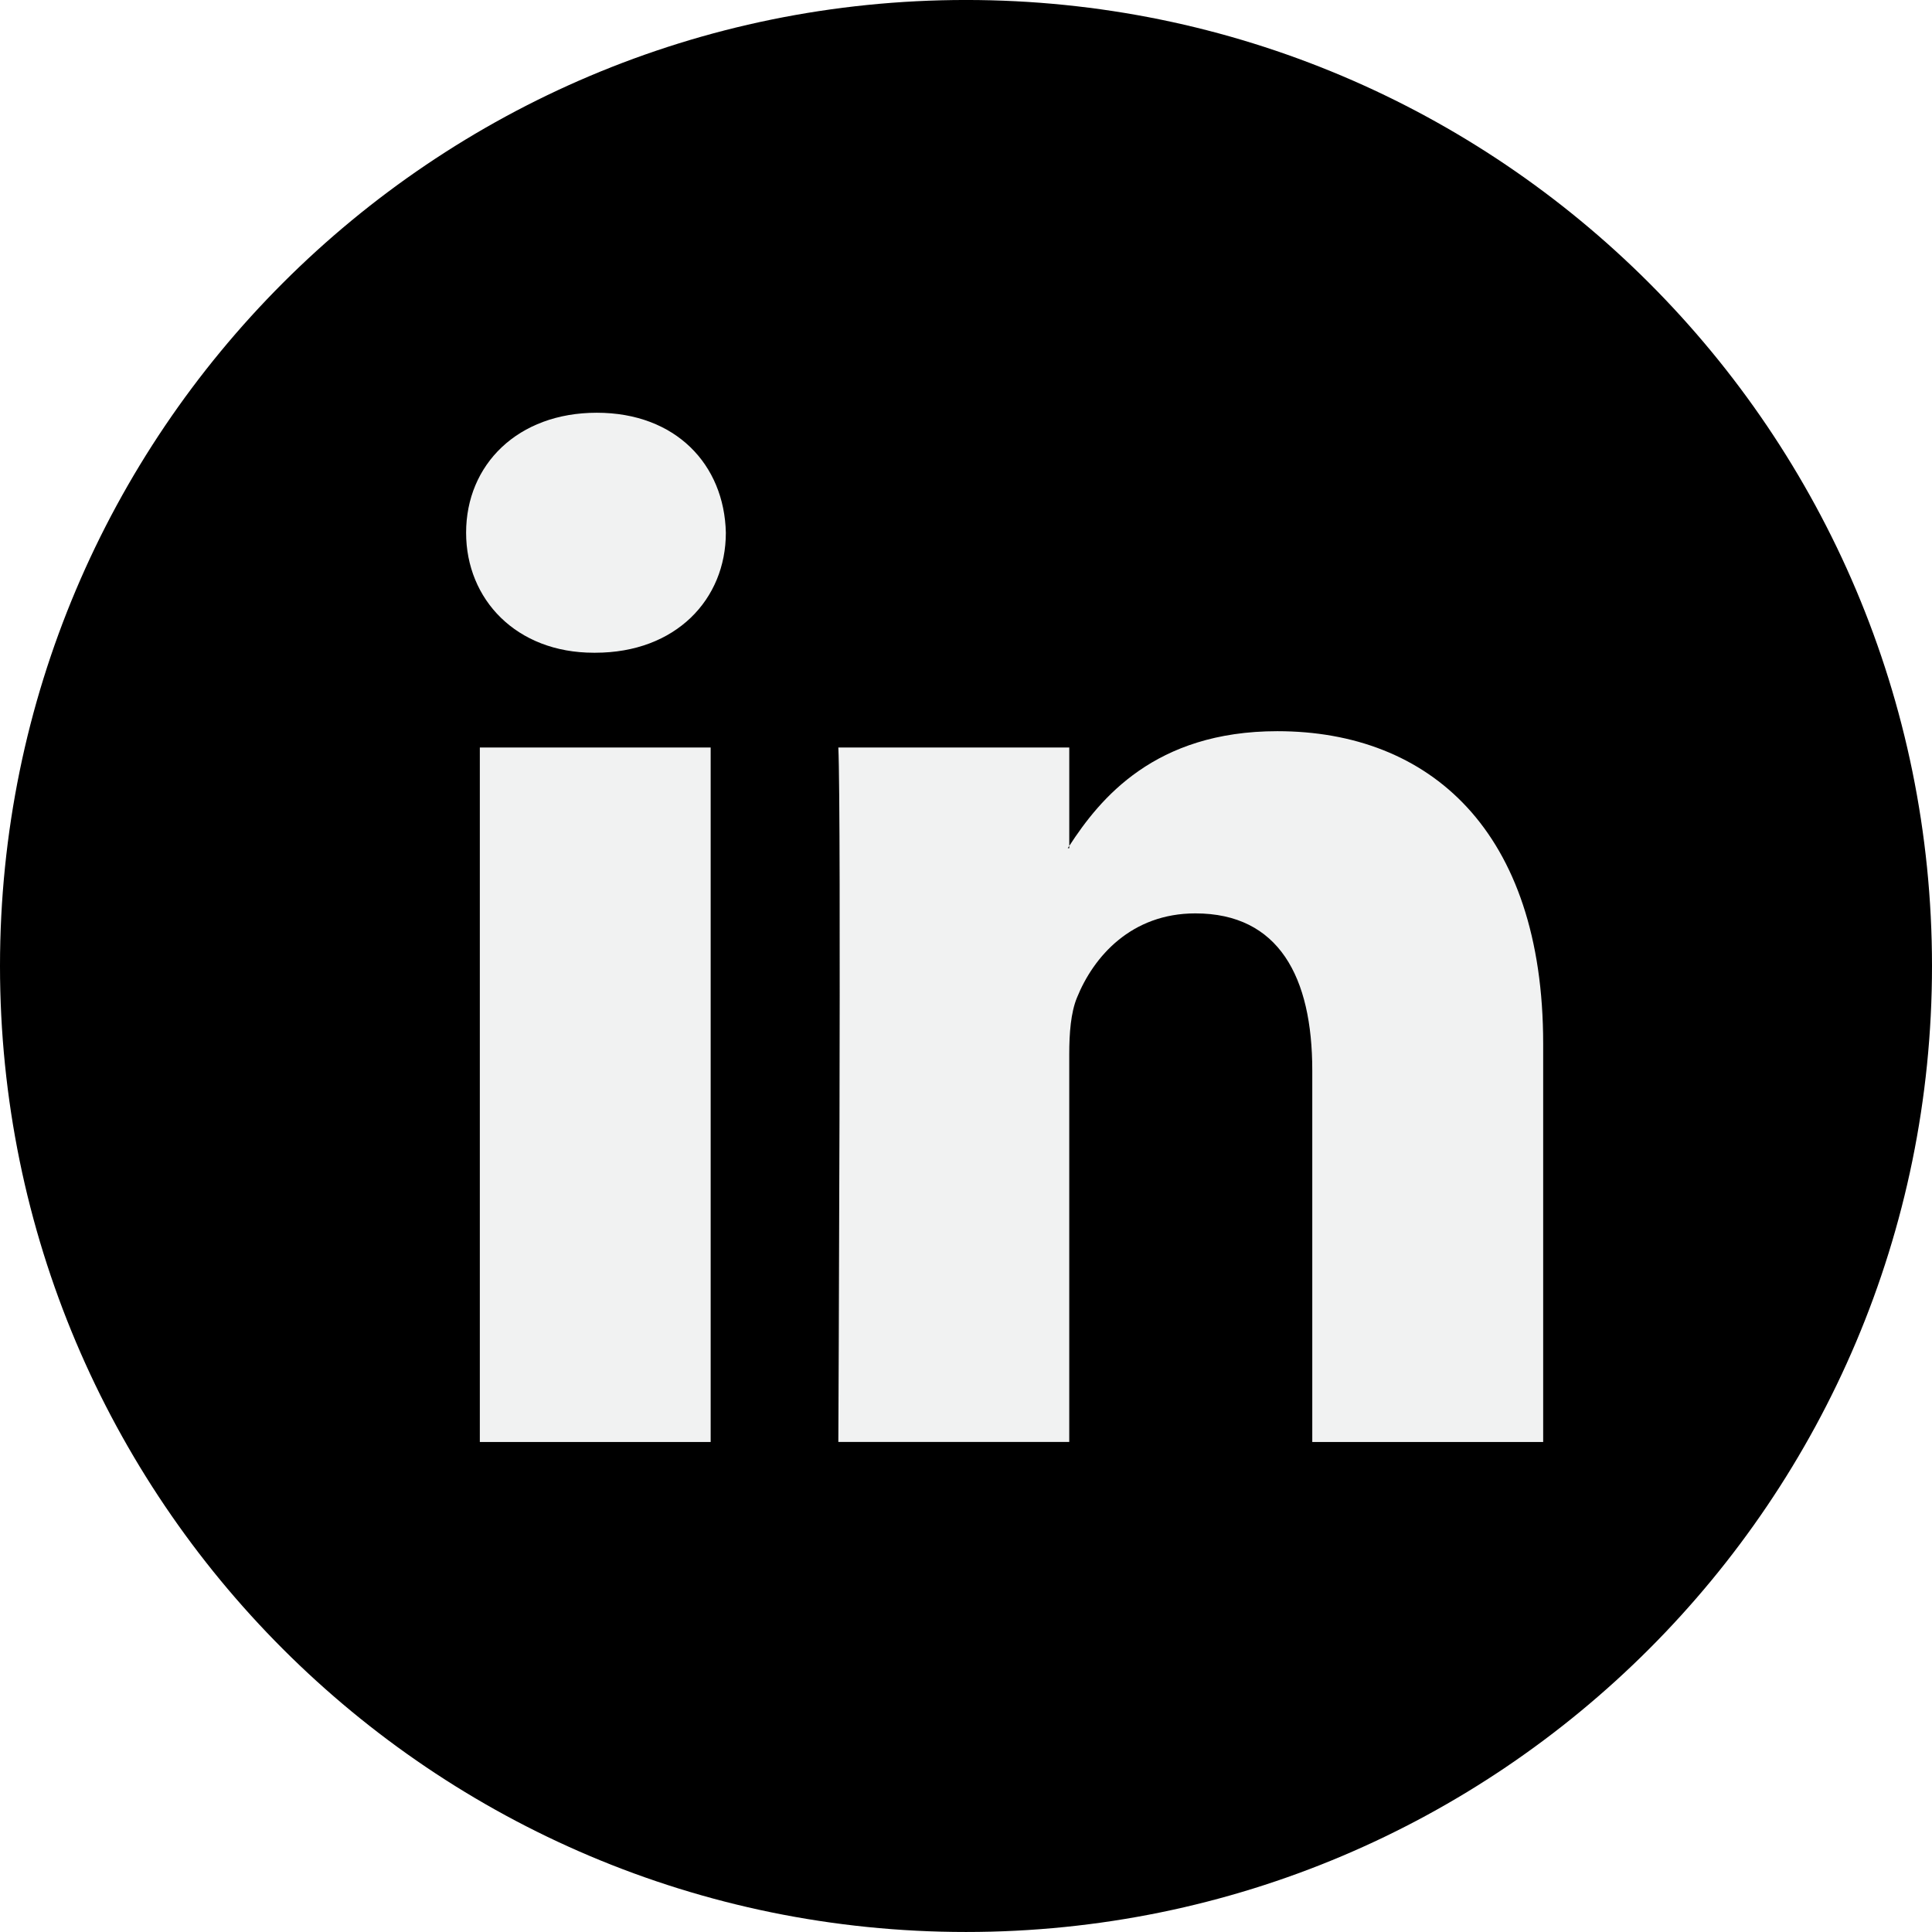
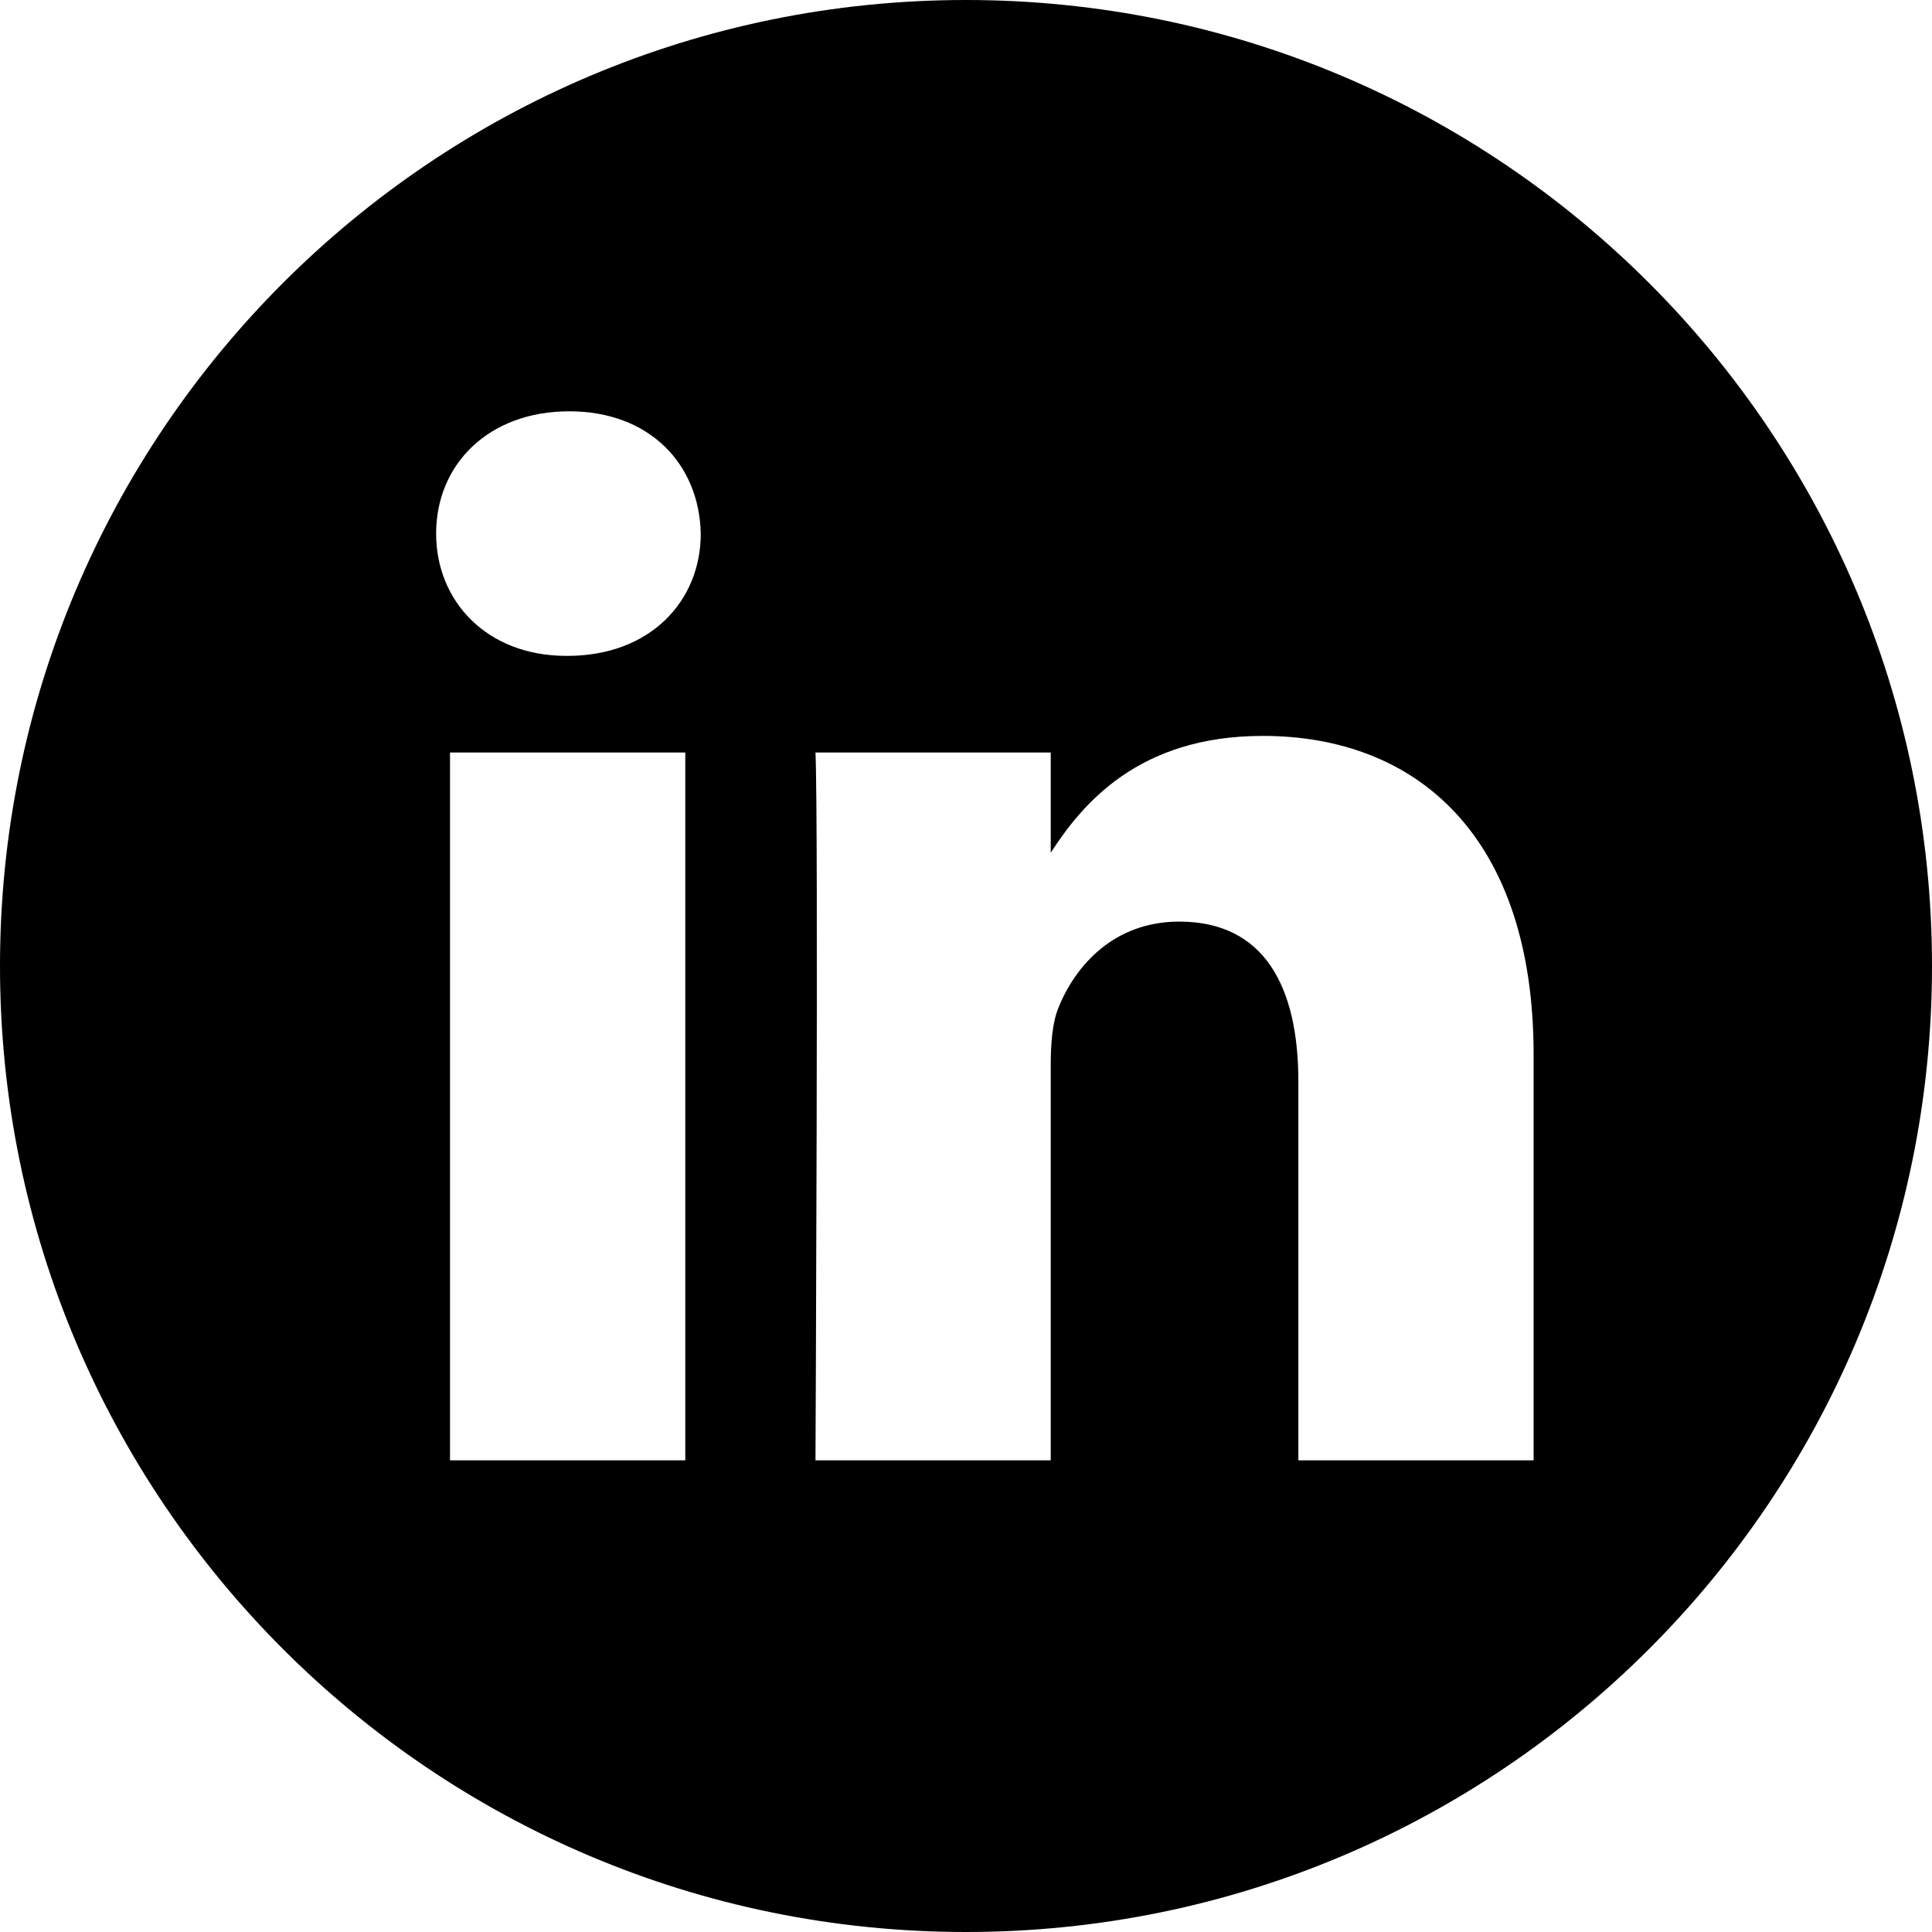
- <svg xmlns="http://www.w3.org/2000/svg" version="1.1" id="Capa_1" x="0px" y="0px" viewBox="0 0 112.196 112.196" style="enable-background:new 0 0 112.196 112.196;" xml:space="preserve">
-   <g>
-     <circle cx="56.098" cy="56.097" r="56.098" />
-     <g>
-       <path style="fill:#F1F2F2;" d="M89.616,60.611v23.128H76.207V62.161c0-5.418-1.936-9.118-6.791-9.118    c-3.705,0-5.906,2.491-6.878,4.903c-0.353,0.862-0.444,2.059-0.444,3.268v22.524H48.684c0,0,0.18-36.546,0-40.329h13.411v5.715    c-0.027,0.045-0.065,0.089-0.089,0.132h0.089v-0.132c1.782-2.742,4.96-6.662,12.085-6.662    C83.002,42.462,89.616,48.226,89.616,60.611L89.616,60.611z M34.656,23.969c-4.587,0-7.588,3.011-7.588,6.967    c0,3.872,2.914,6.97,7.412,6.97h0.087c4.677,0,7.585-3.098,7.585-6.97C42.063,26.98,39.244,23.969,34.656,23.969L34.656,23.969z     M27.865,83.739H41.27V43.409H27.865V83.739z" />
-     </g>
-   </g>
+ <svg xmlns="http://www.w3.org/2000/svg" height="512pt" viewBox="0 0 512 512" width="512pt">
+   <path d="m256 0c-141.363 0-256 114.637-256 256s114.637 256 256 256 256-114.637 256-256-114.637-256-256-256zm-74.391 387h-62.348v-187.574h62.348zm-31.172-213.188h-.406c-20.922 0-34.453-14.402-34.453-32.402 0-18.406 13.945-32.41 35.273-32.41 21.328 0 34.453 14.004 34.859 32.41 0 18-13.531 32.402-35.273 32.402zm255.984 213.188h-62.34v-100.348c0-25.219-9.027-42.418-31.586-42.418-17.223 0-27.48 11.602-31.988 22.801-1.648 4.008-2.051 9.609-2.051 15.215v104.75h-62.344s.816-169.977 0-187.574h62.344v26.559c8.285-12.781 23.109-30.961 56.188-30.961 41.02 0 71.777 26.809 71.777 84.422zm0 0" />
</svg>
